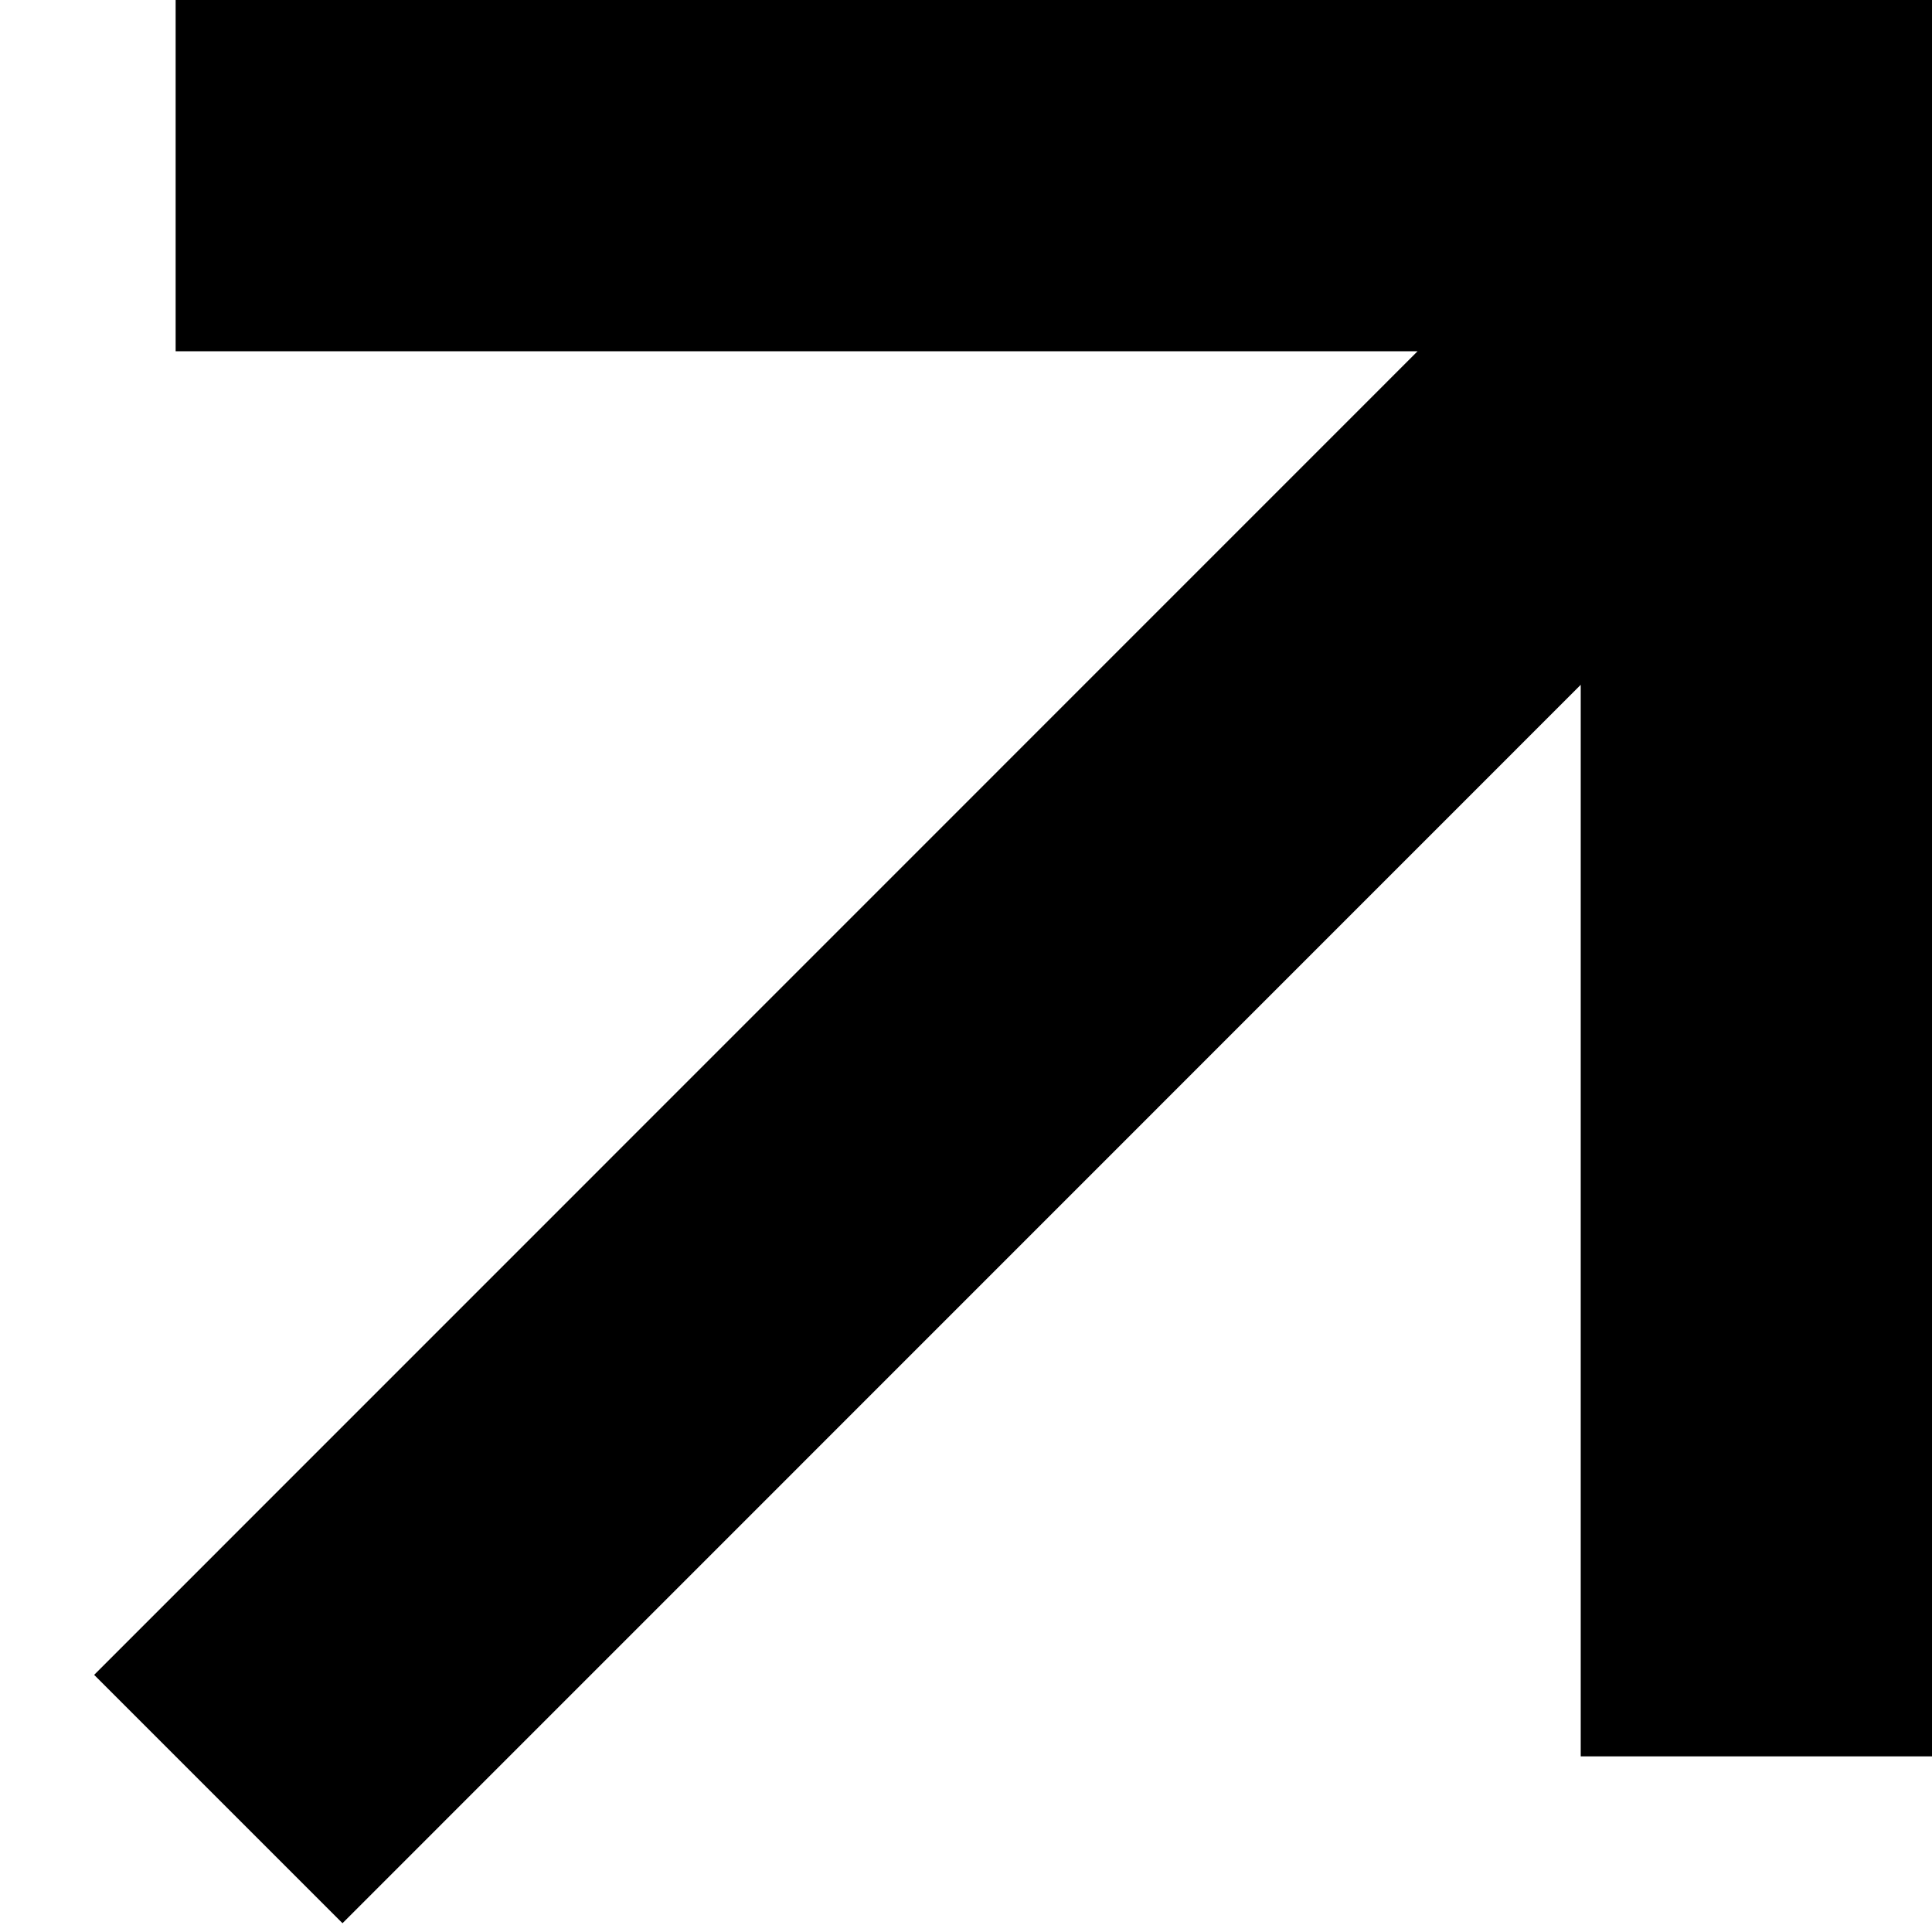
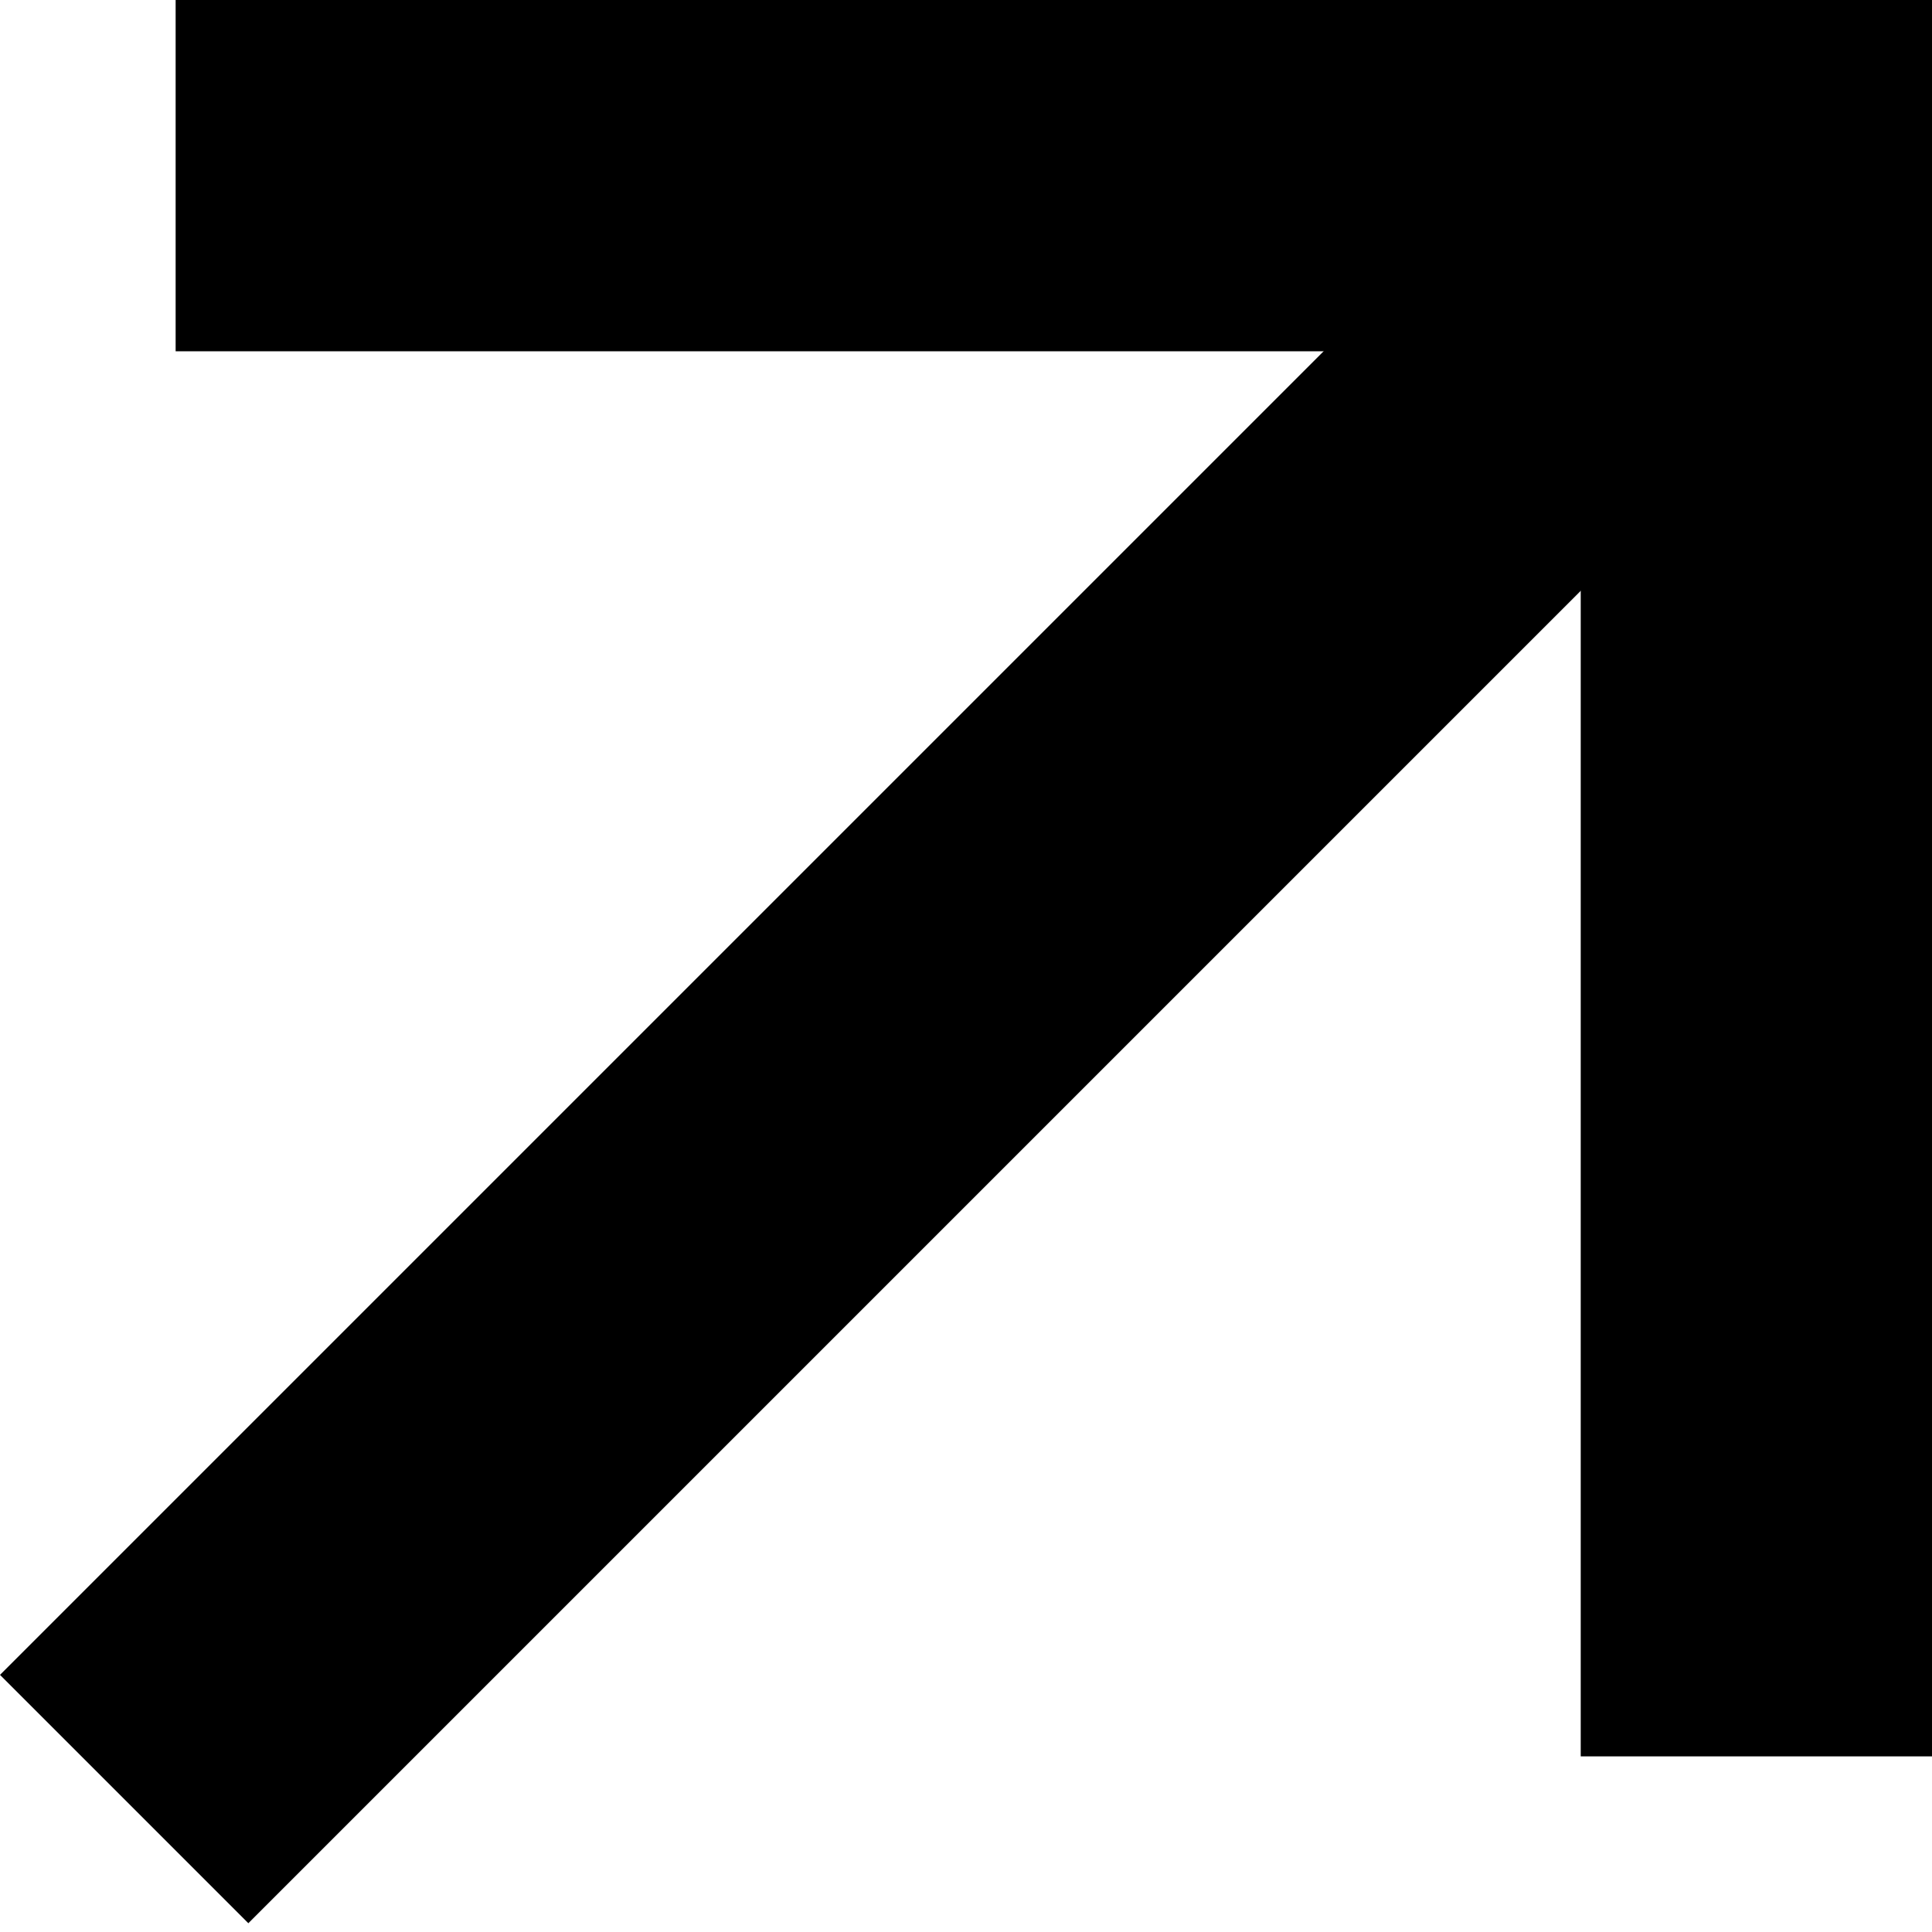
<svg xmlns="http://www.w3.org/2000/svg" width="11px" height="11px" viewBox="0 0 11 11" version="1.1">
  <defs />
  <g id="Page-1" stroke="none" stroke-width="1" fill="none" fill-rule="evenodd">
    <g id="Artboard-2" transform="translate(-285, -221)" fill="#000000">
      <g id="Group" transform="translate(285, 221)">
-         <polygon id="Combined-Shape" points="9 3.899 1.95 10.95 0.536 9.536 8.071 2 1 2 1 0 11 0 11 10 9 10 9 3.899" />
+         <polygon id="Rectangle-2" points="9 0 11 0 11 10 9 10" />
+         <polygon id="Rectangle-2-Copy" points="1 2 1 -2.22044605e-16 11 4.4408921e-16 11 2" />
+         <polygon id="Rectangle-2-Copy" points="1.414 10.95 0 9.536 8.536 1 9.95 2.414" />
      </g>
    </g>
  </g>
</svg>
